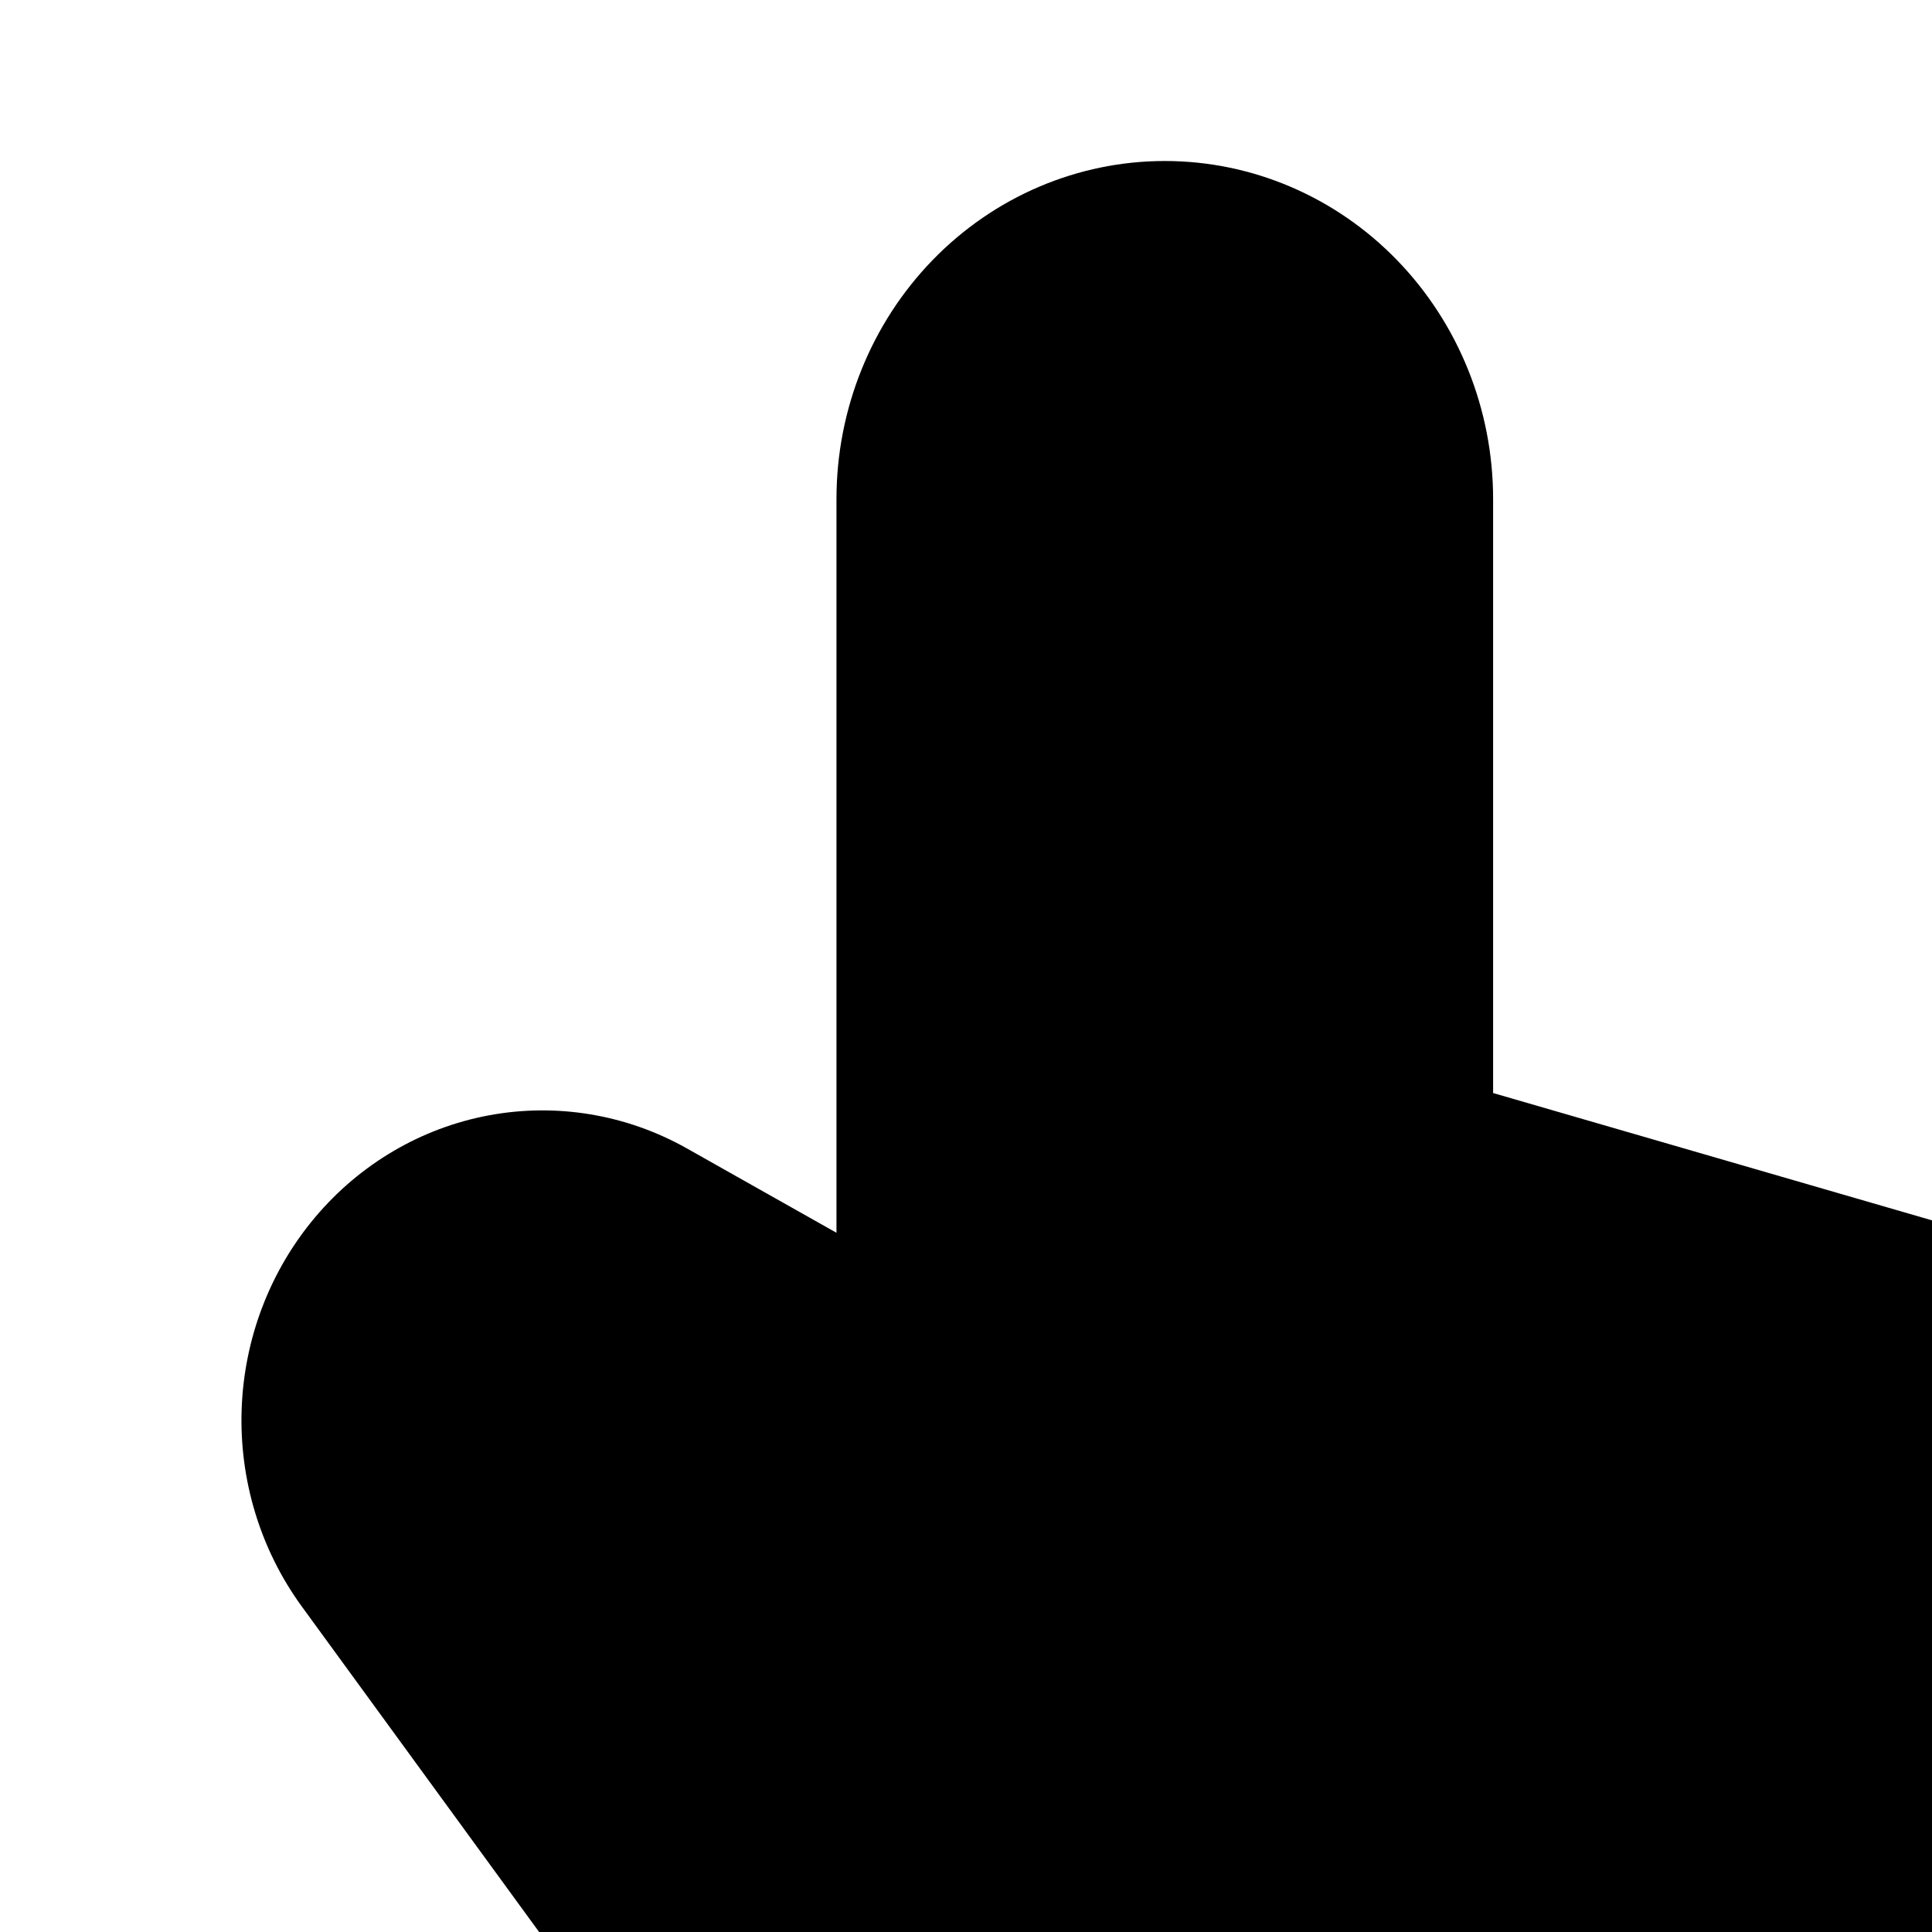
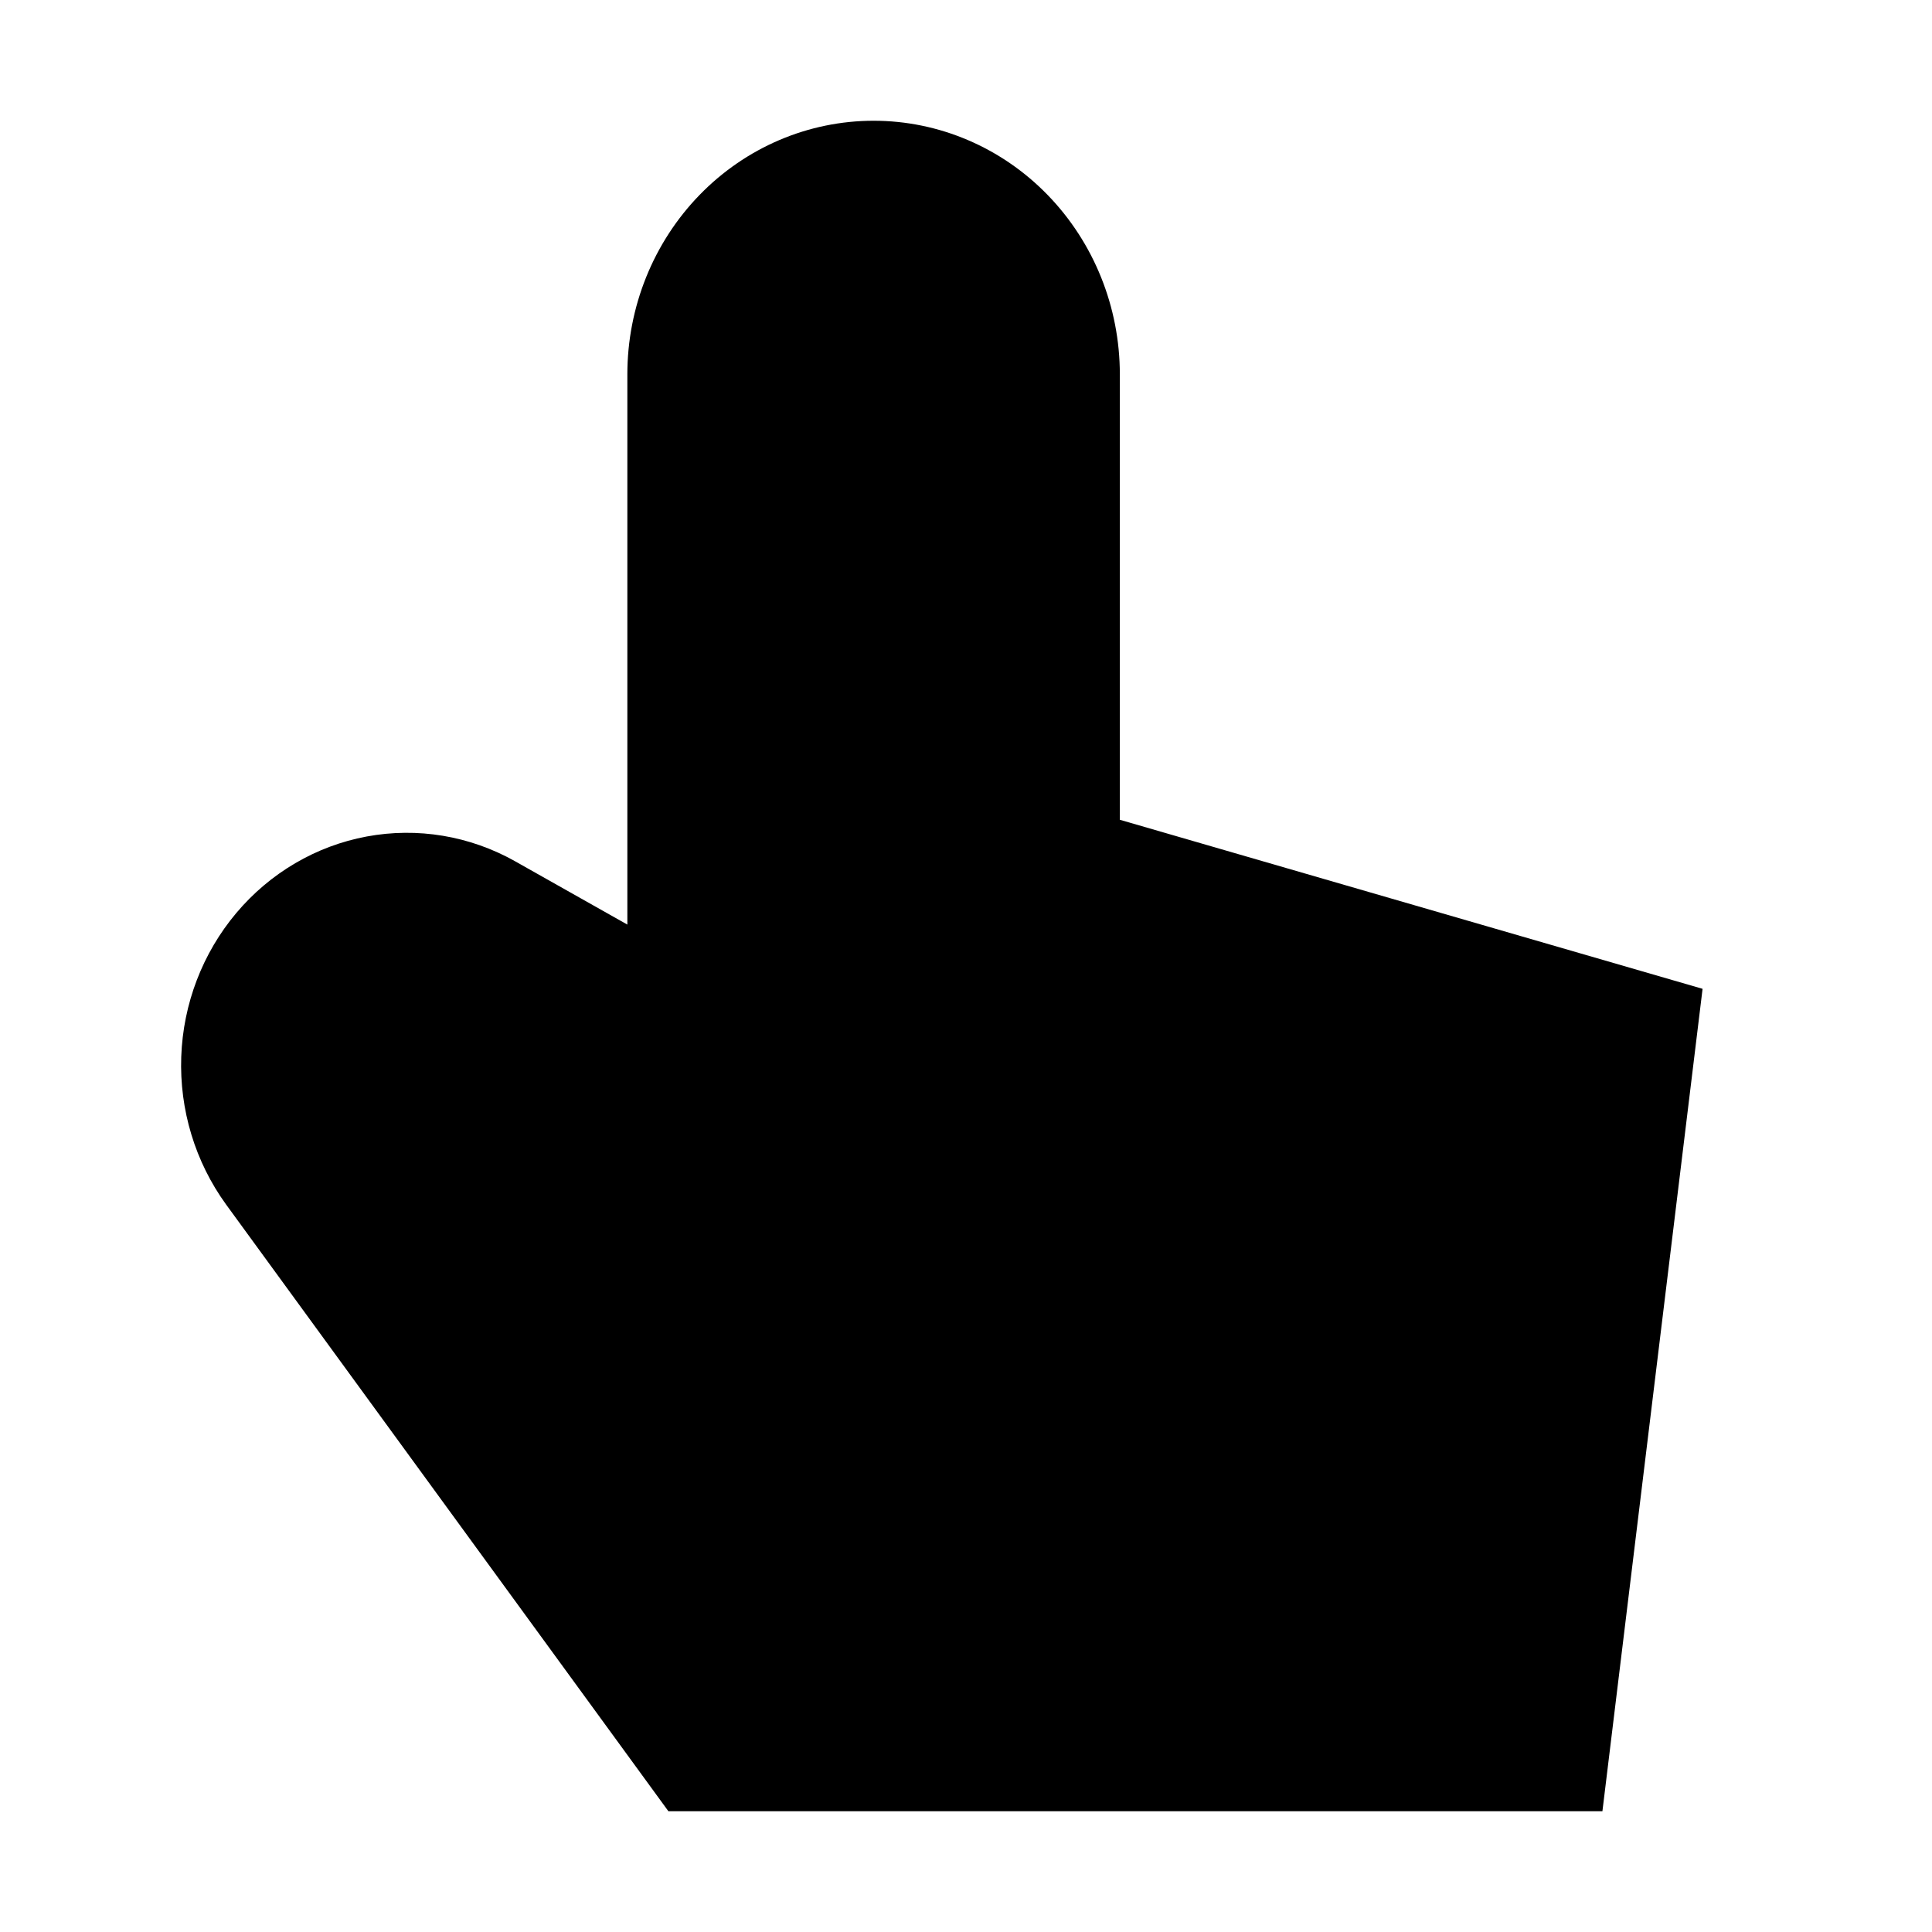
- <svg xmlns="http://www.w3.org/2000/svg" width="24" height="24" viewBox="0 0 24 24" fill="none">
+ <svg xmlns="http://www.w3.org/2000/svg" width="24" height="24" viewBox="0 0 32 32" fill="none">
  <path fill-rule="evenodd" clip-rule="evenodd" d="M17.353 3.23C18.118 4.018 18.548 5.086 18.548 6.2V13.578L28.2 16.378L26.541 30H11.071L3.743 19.948C3.233 19.244 2.971 18.382 3.002 17.504C3.033 16.626 3.355 15.786 3.914 15.122C4.473 14.458 5.235 14.011 6.074 13.855C6.914 13.699 7.78 13.843 8.529 14.264L10.391 15.314V6.2C10.391 5.086 10.821 4.018 11.586 3.23C12.351 2.442 13.388 2 14.47 2C15.551 2 16.588 2.442 17.353 3.23Z" fill="currentColor" />
</svg>
